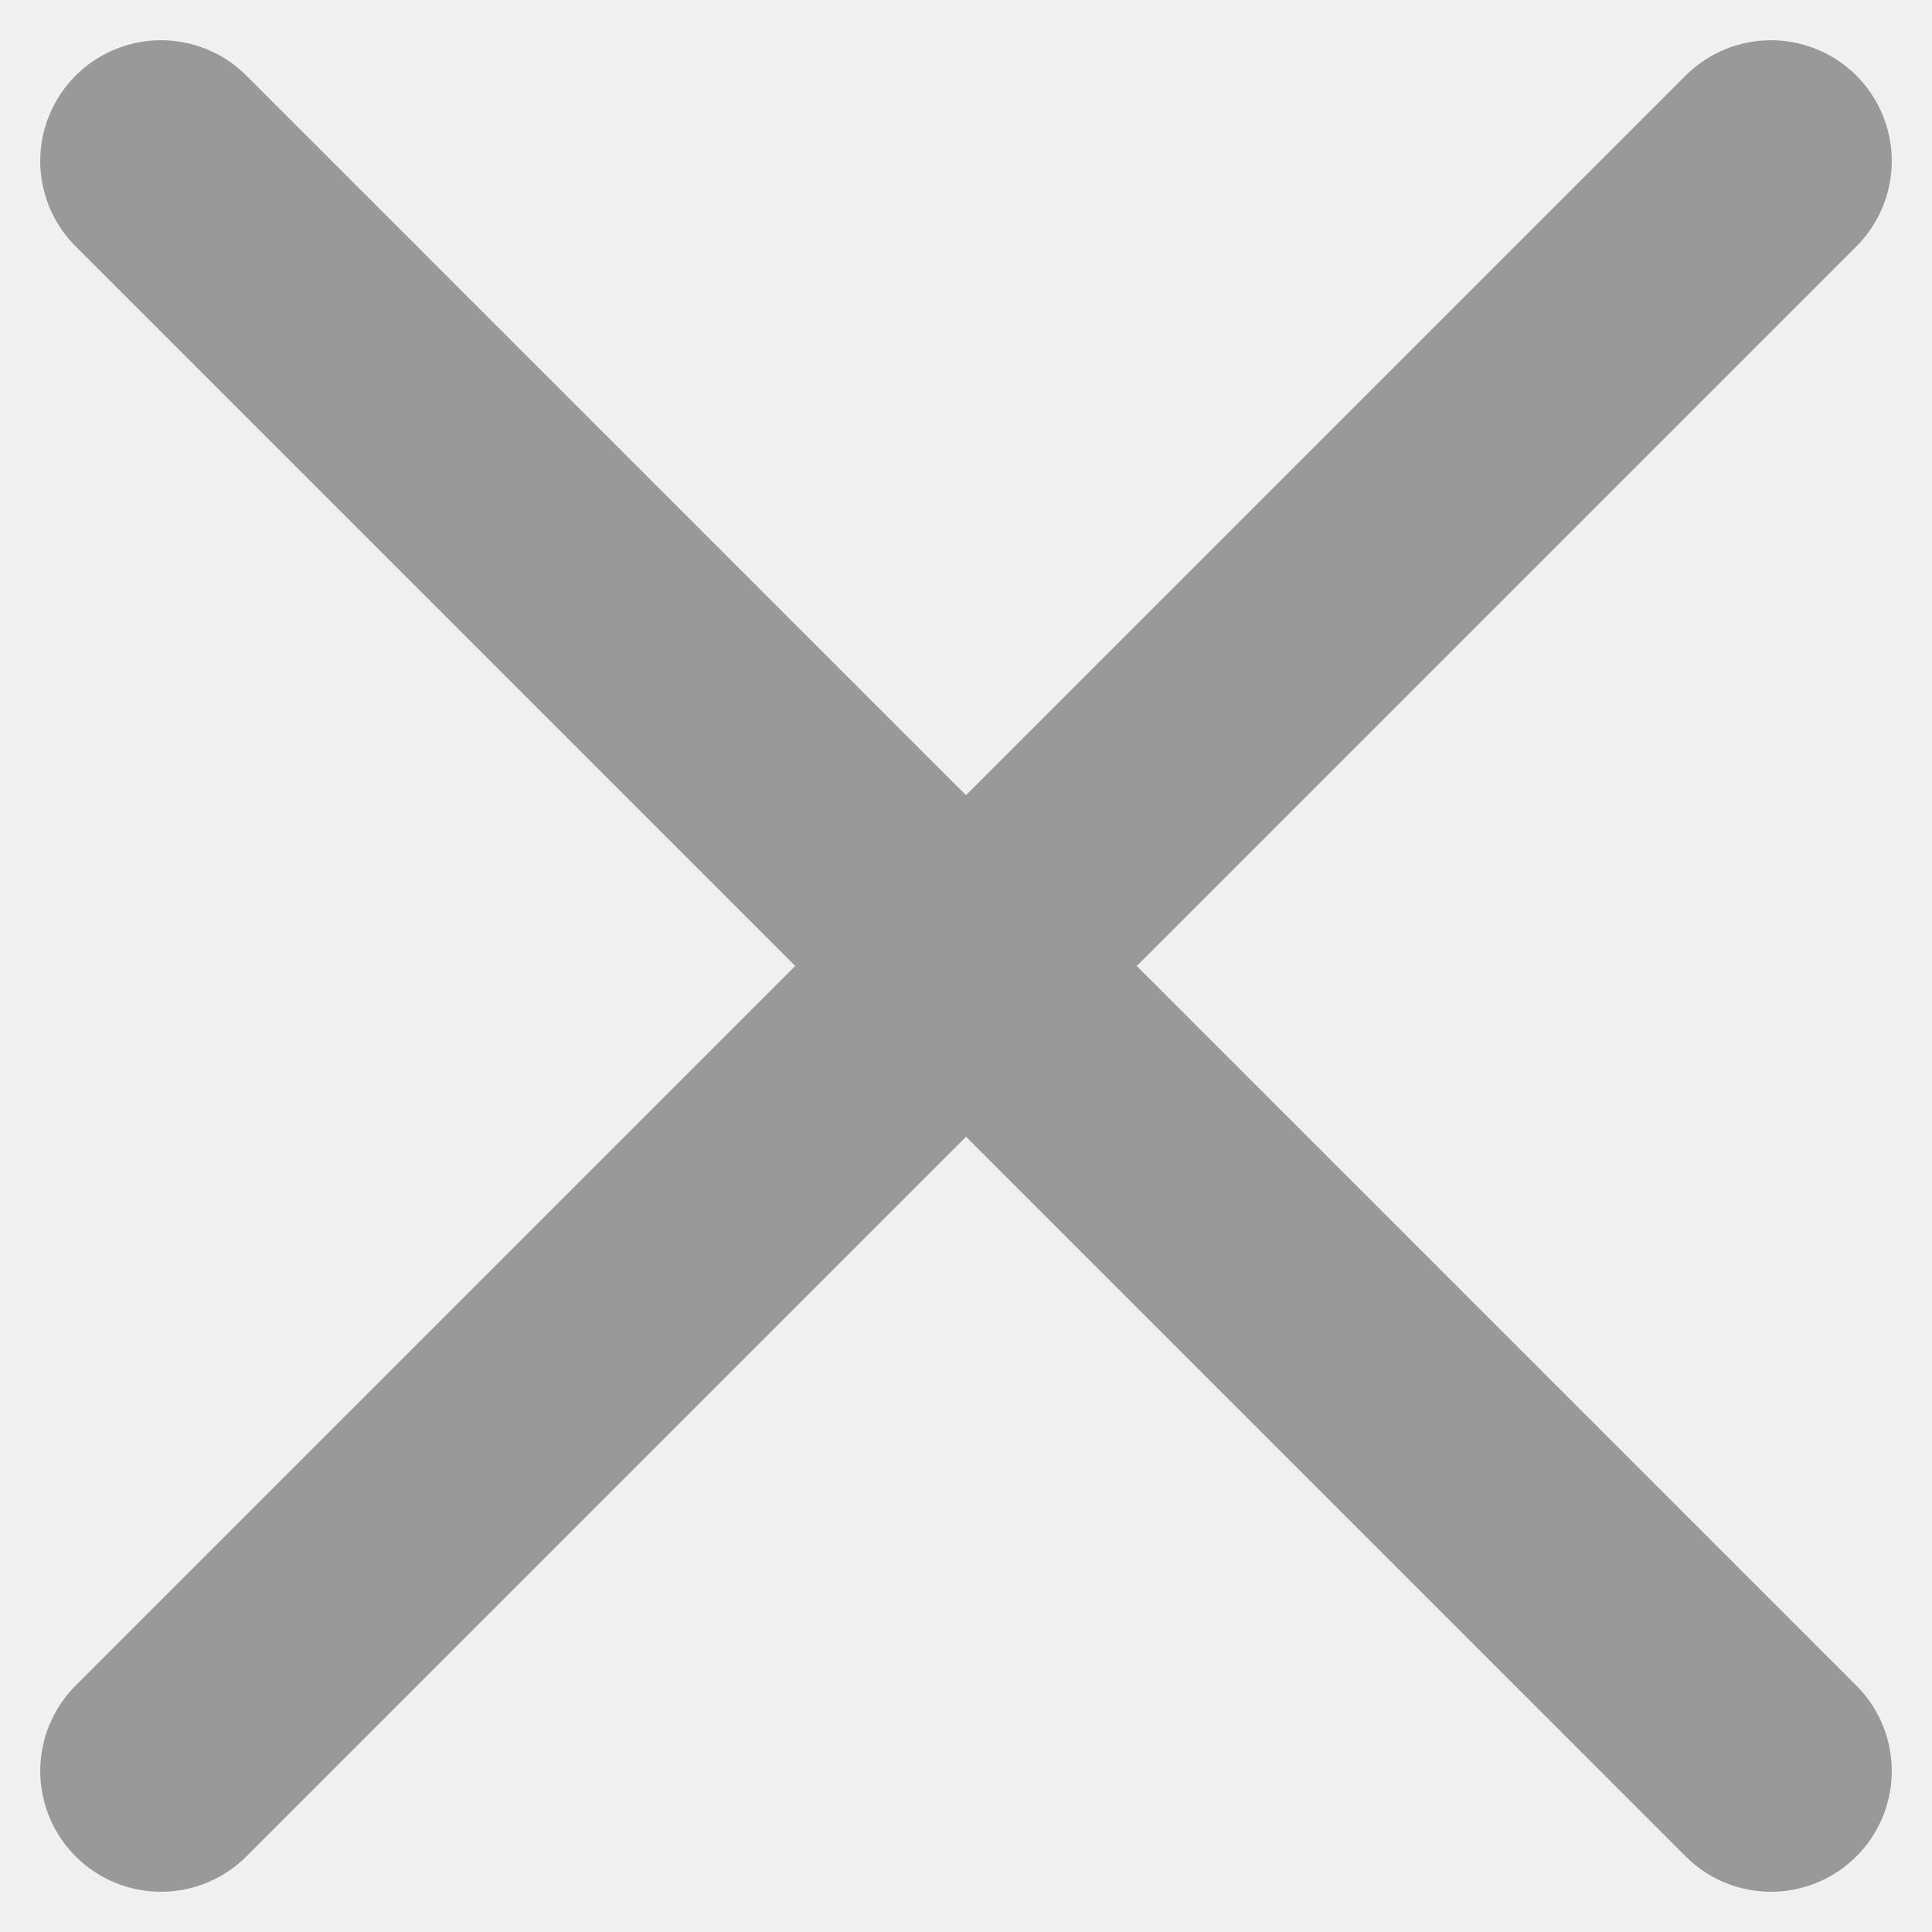
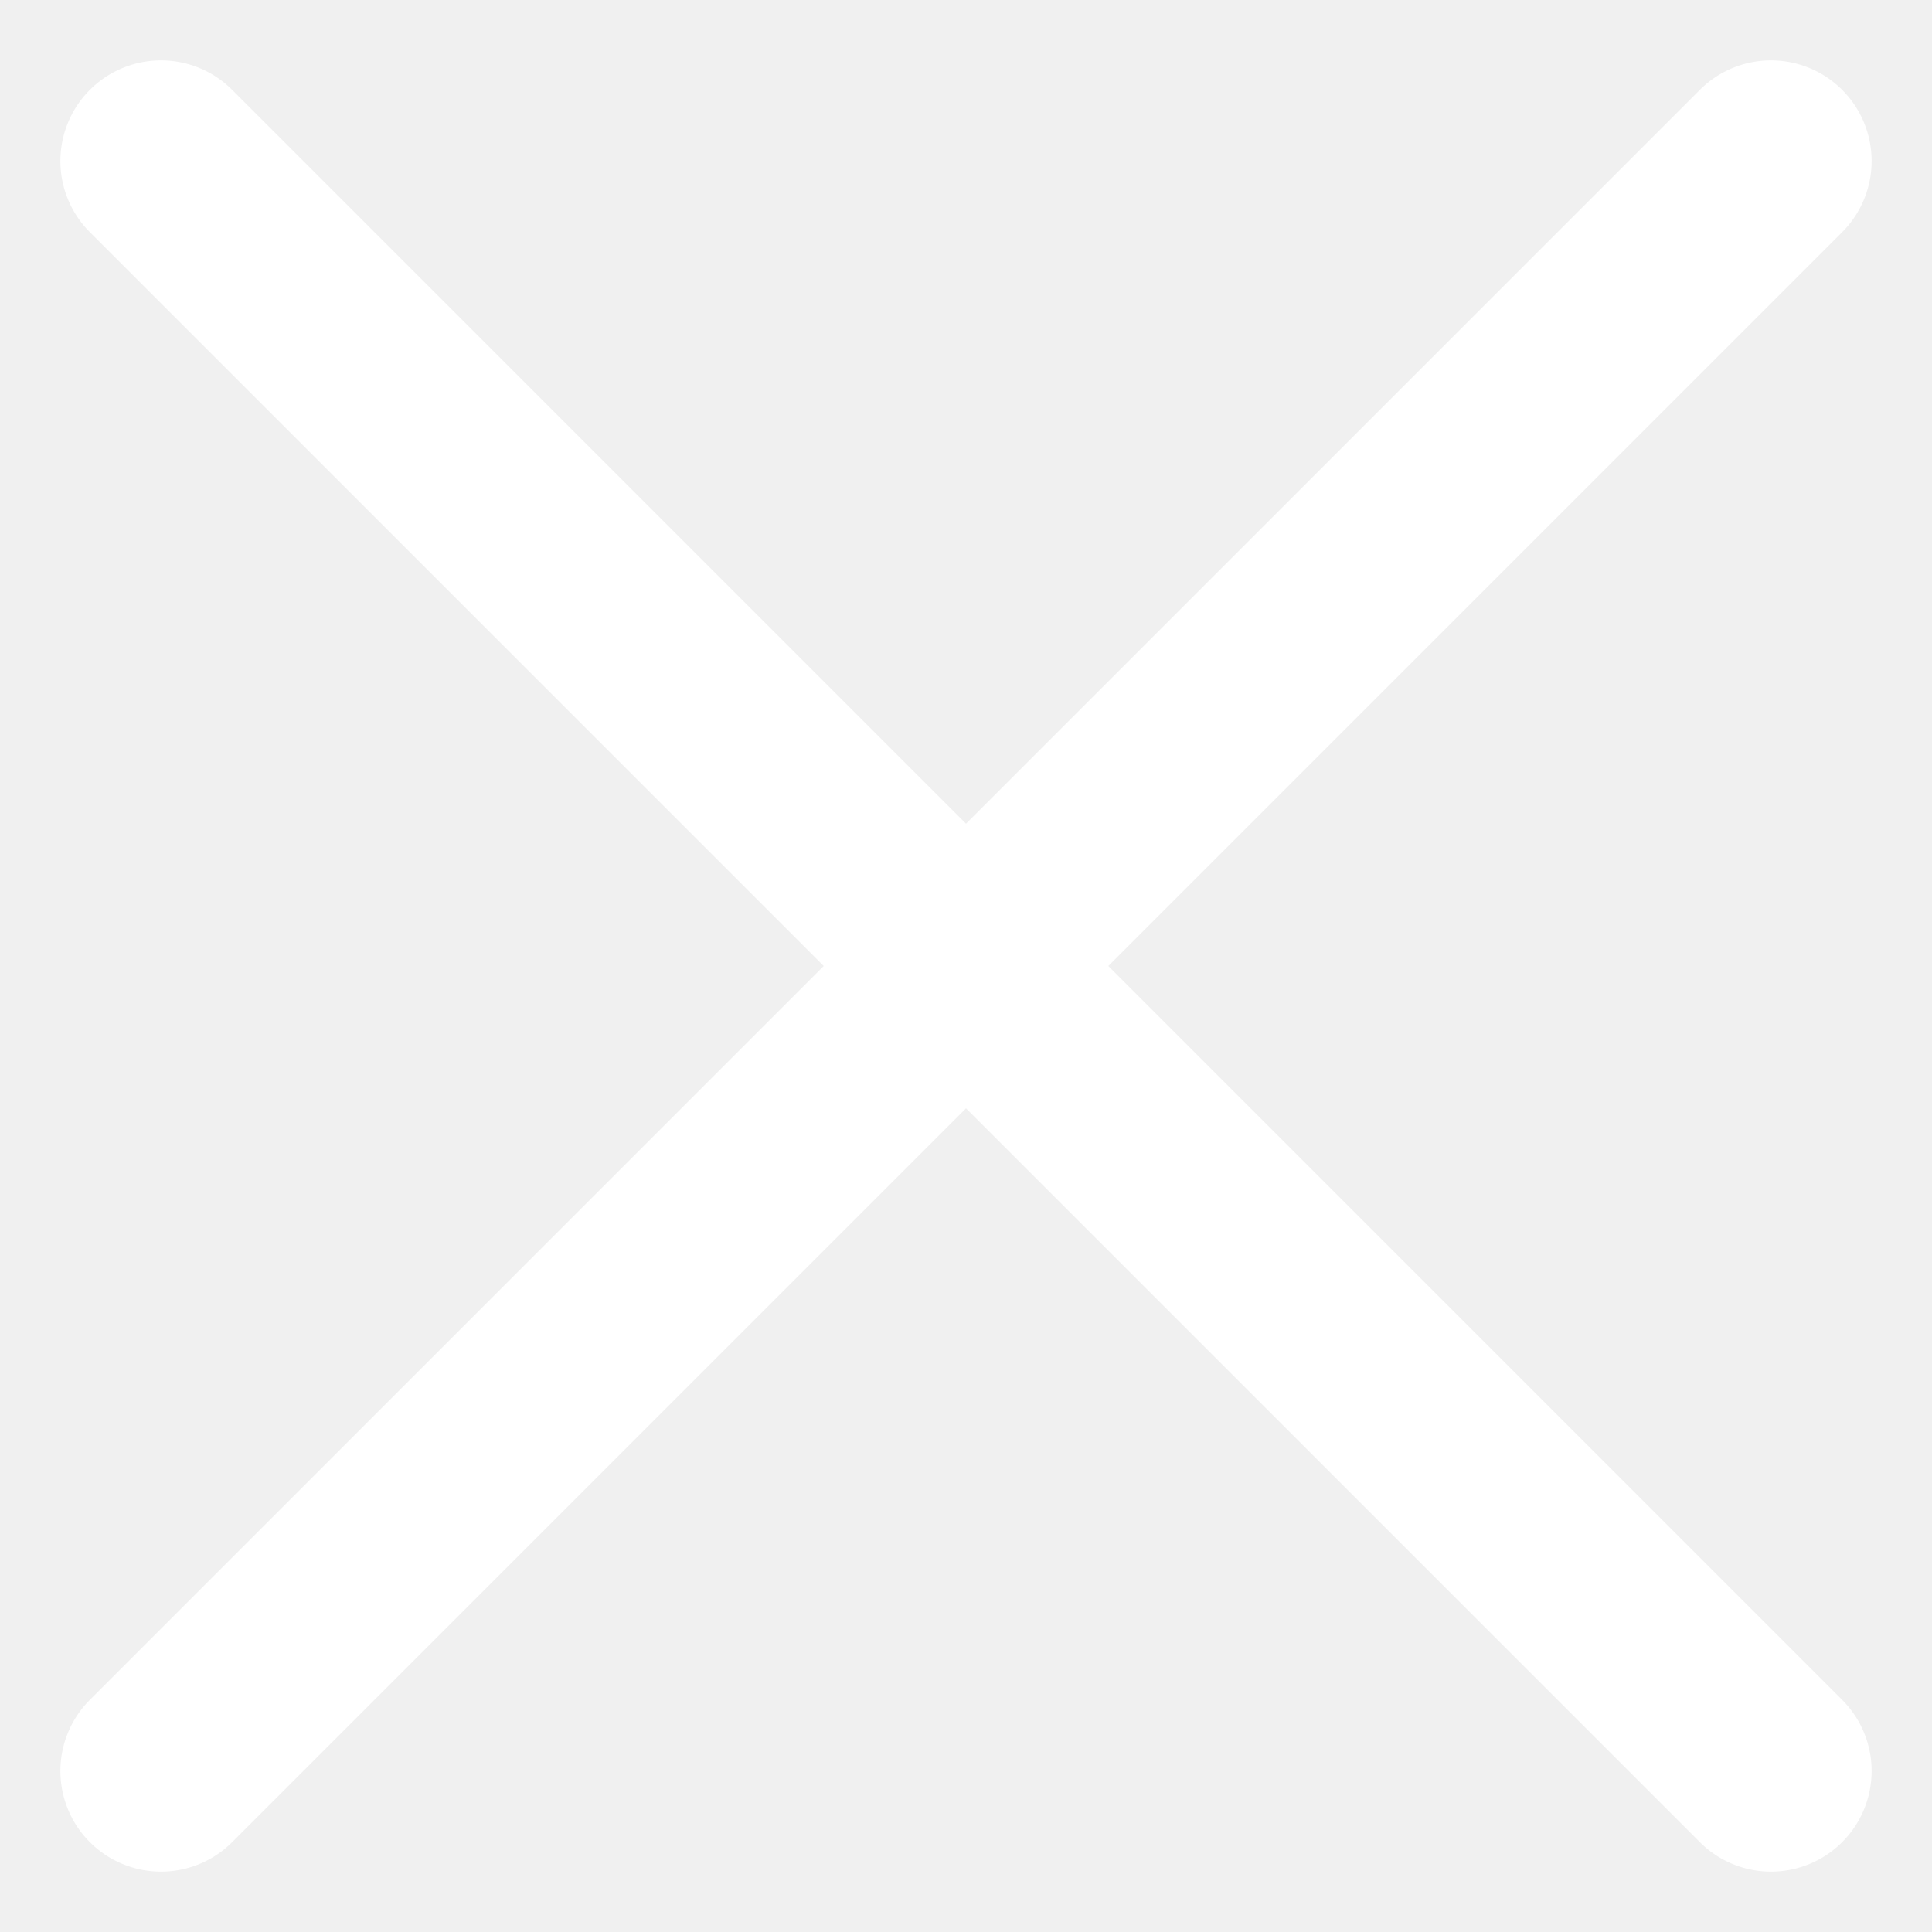
<svg xmlns="http://www.w3.org/2000/svg" width="24px" height="24px" viewBox="0 0 24 24" version="1.1">
  <g id="页面-1" stroke="none" stroke-width="1" fill="none" fill-rule="evenodd">
-     <g id="登录" transform="translate(-1616, -327)">
-       <g id="登录-已输入备份-2" transform="translate(1040, 287)">
-         <g id="关闭" transform="translate(576, 40)">
+     <g id="活动：-新用户免费体验" transform="translate(-1880, -136)">
+       <g id="编组-19" transform="translate(1864, 120)">
+         <g id="关闭" transform="translate(16, 16)">
          <rect id="_mockplus_fix_" x="0" y="0" width="24" height="24" />
-           <path d="M22,2 L2,22 M2,2 L22,22" stroke="#999999" stroke-width="3" stroke-linecap="round" stroke-linejoin="round" />
+           <path d="M22,2 L2,22 M2,2 L22,22" stroke="#FFFFFF" stroke-width="2.5" stroke-linecap="round" stroke-linejoin="round" />
        </g>
      </g>
    </g>
  </g>
</svg>
